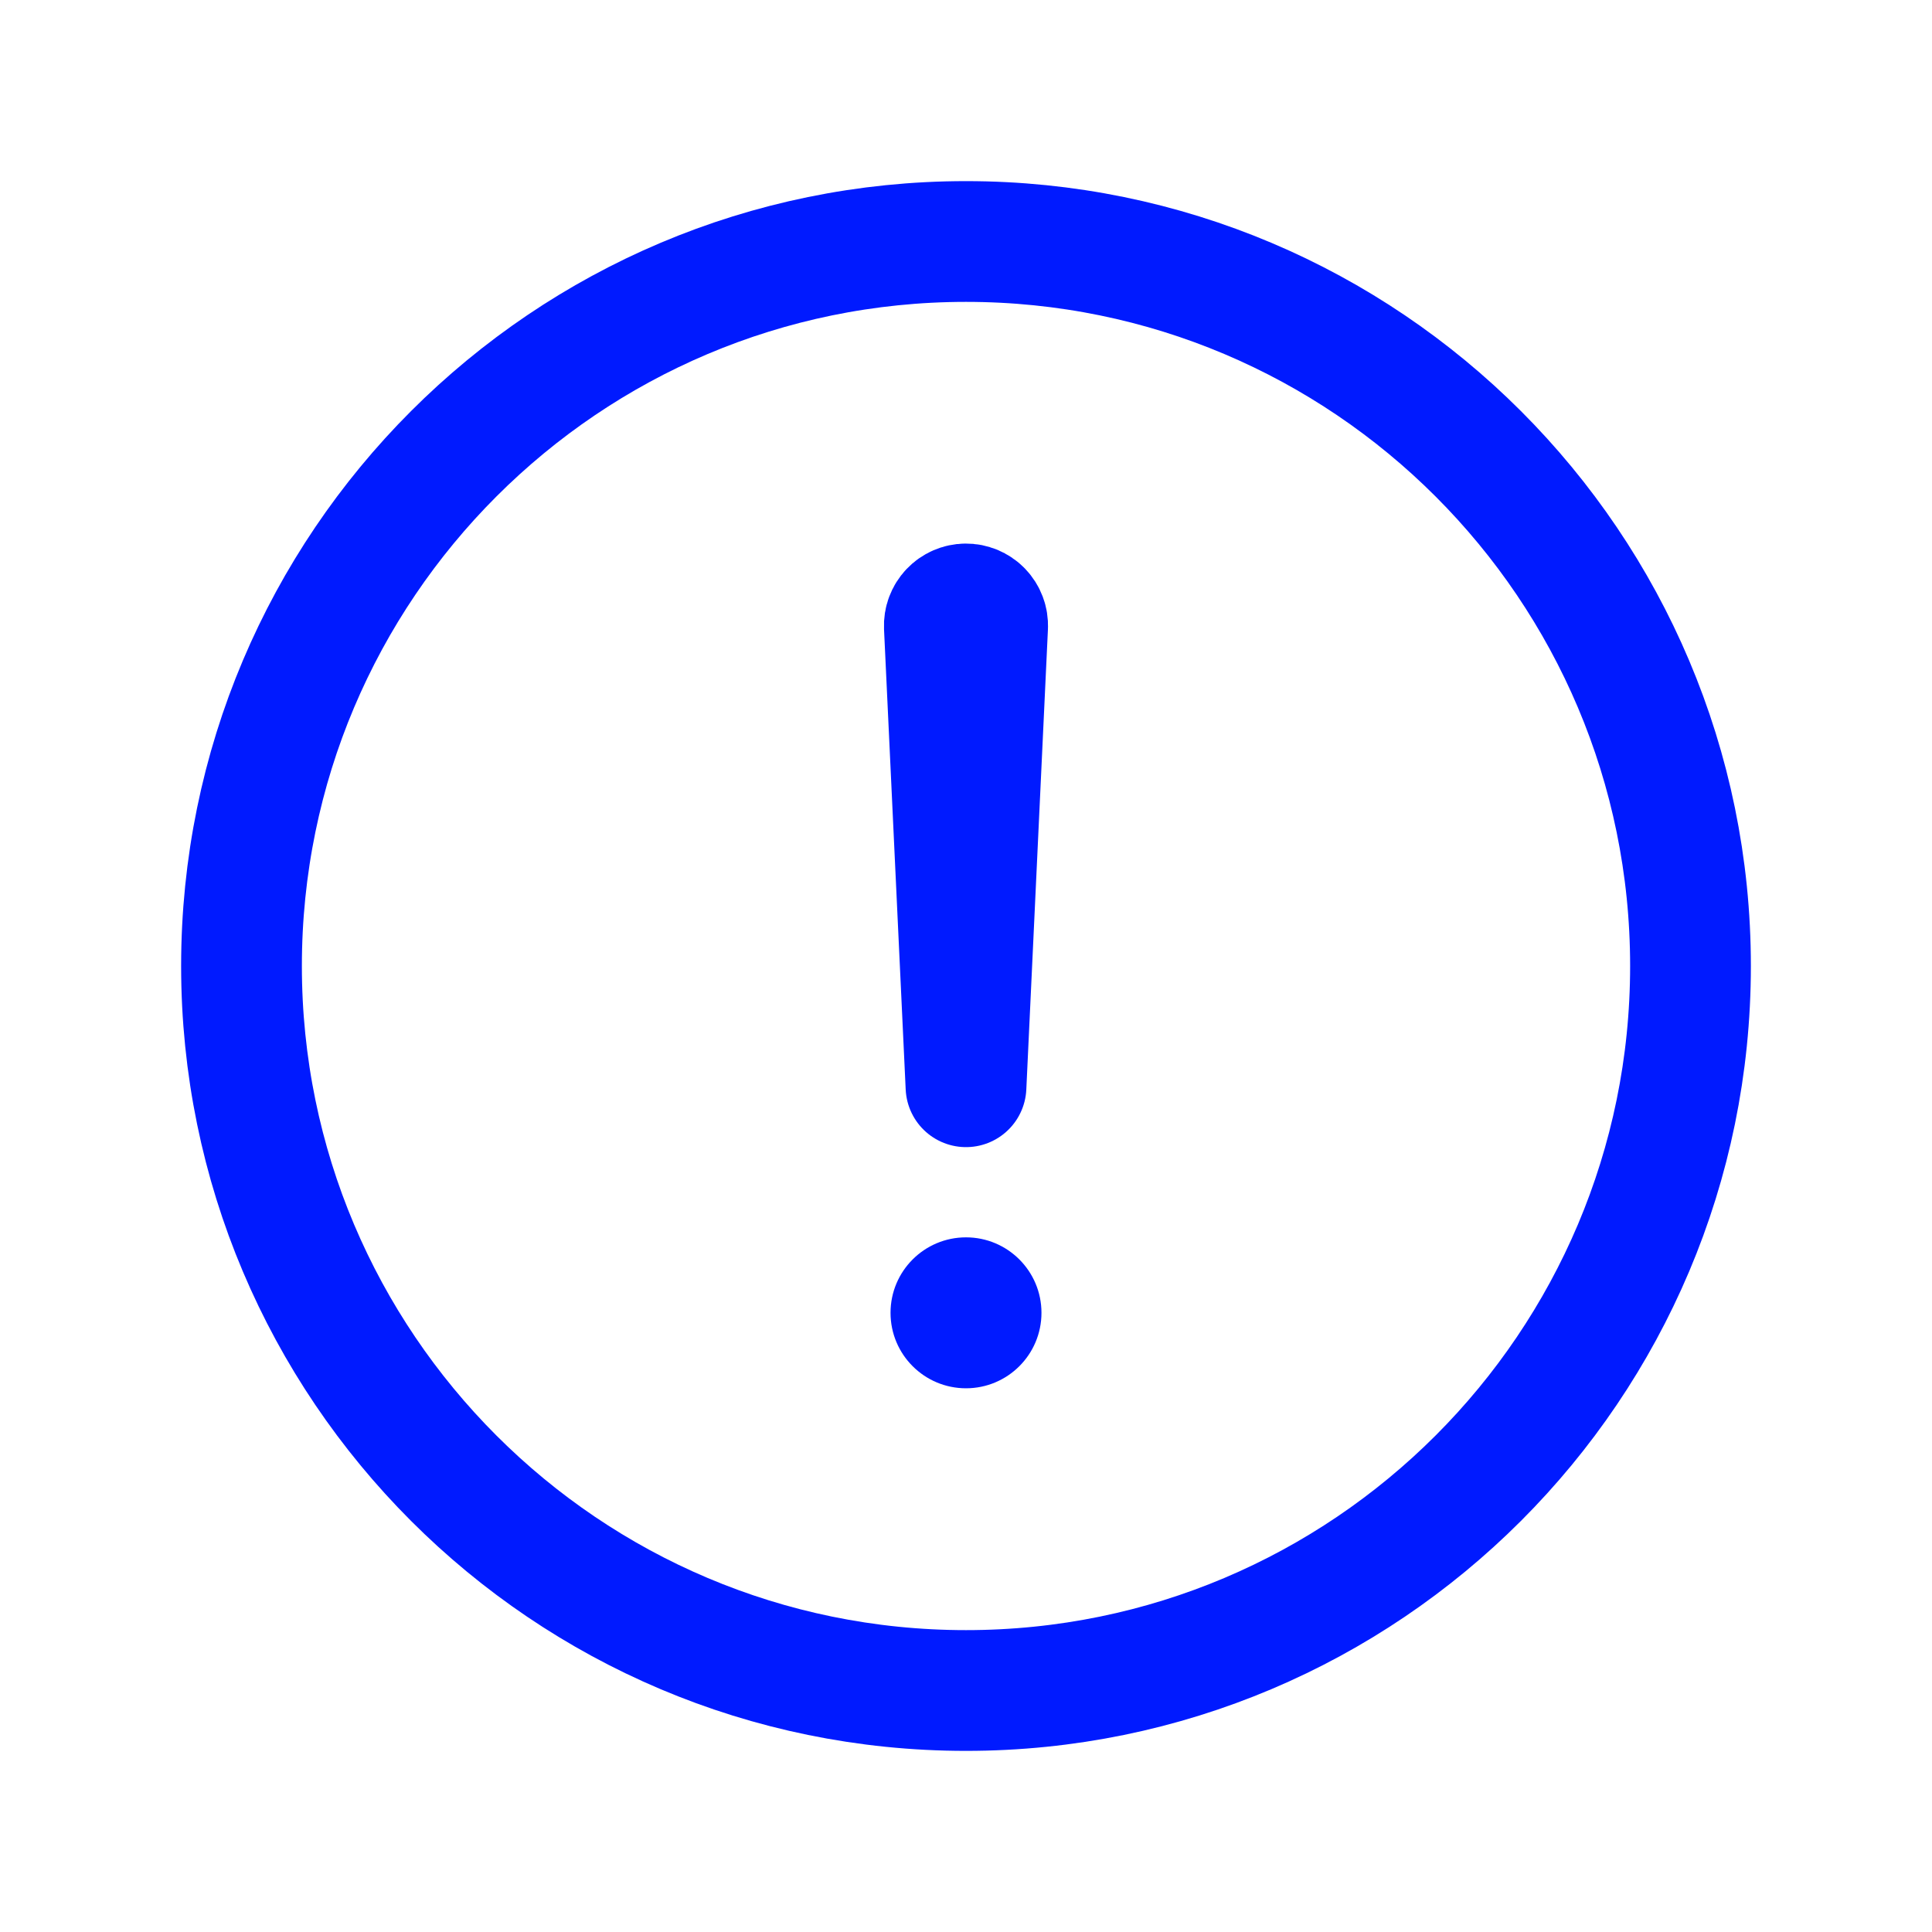
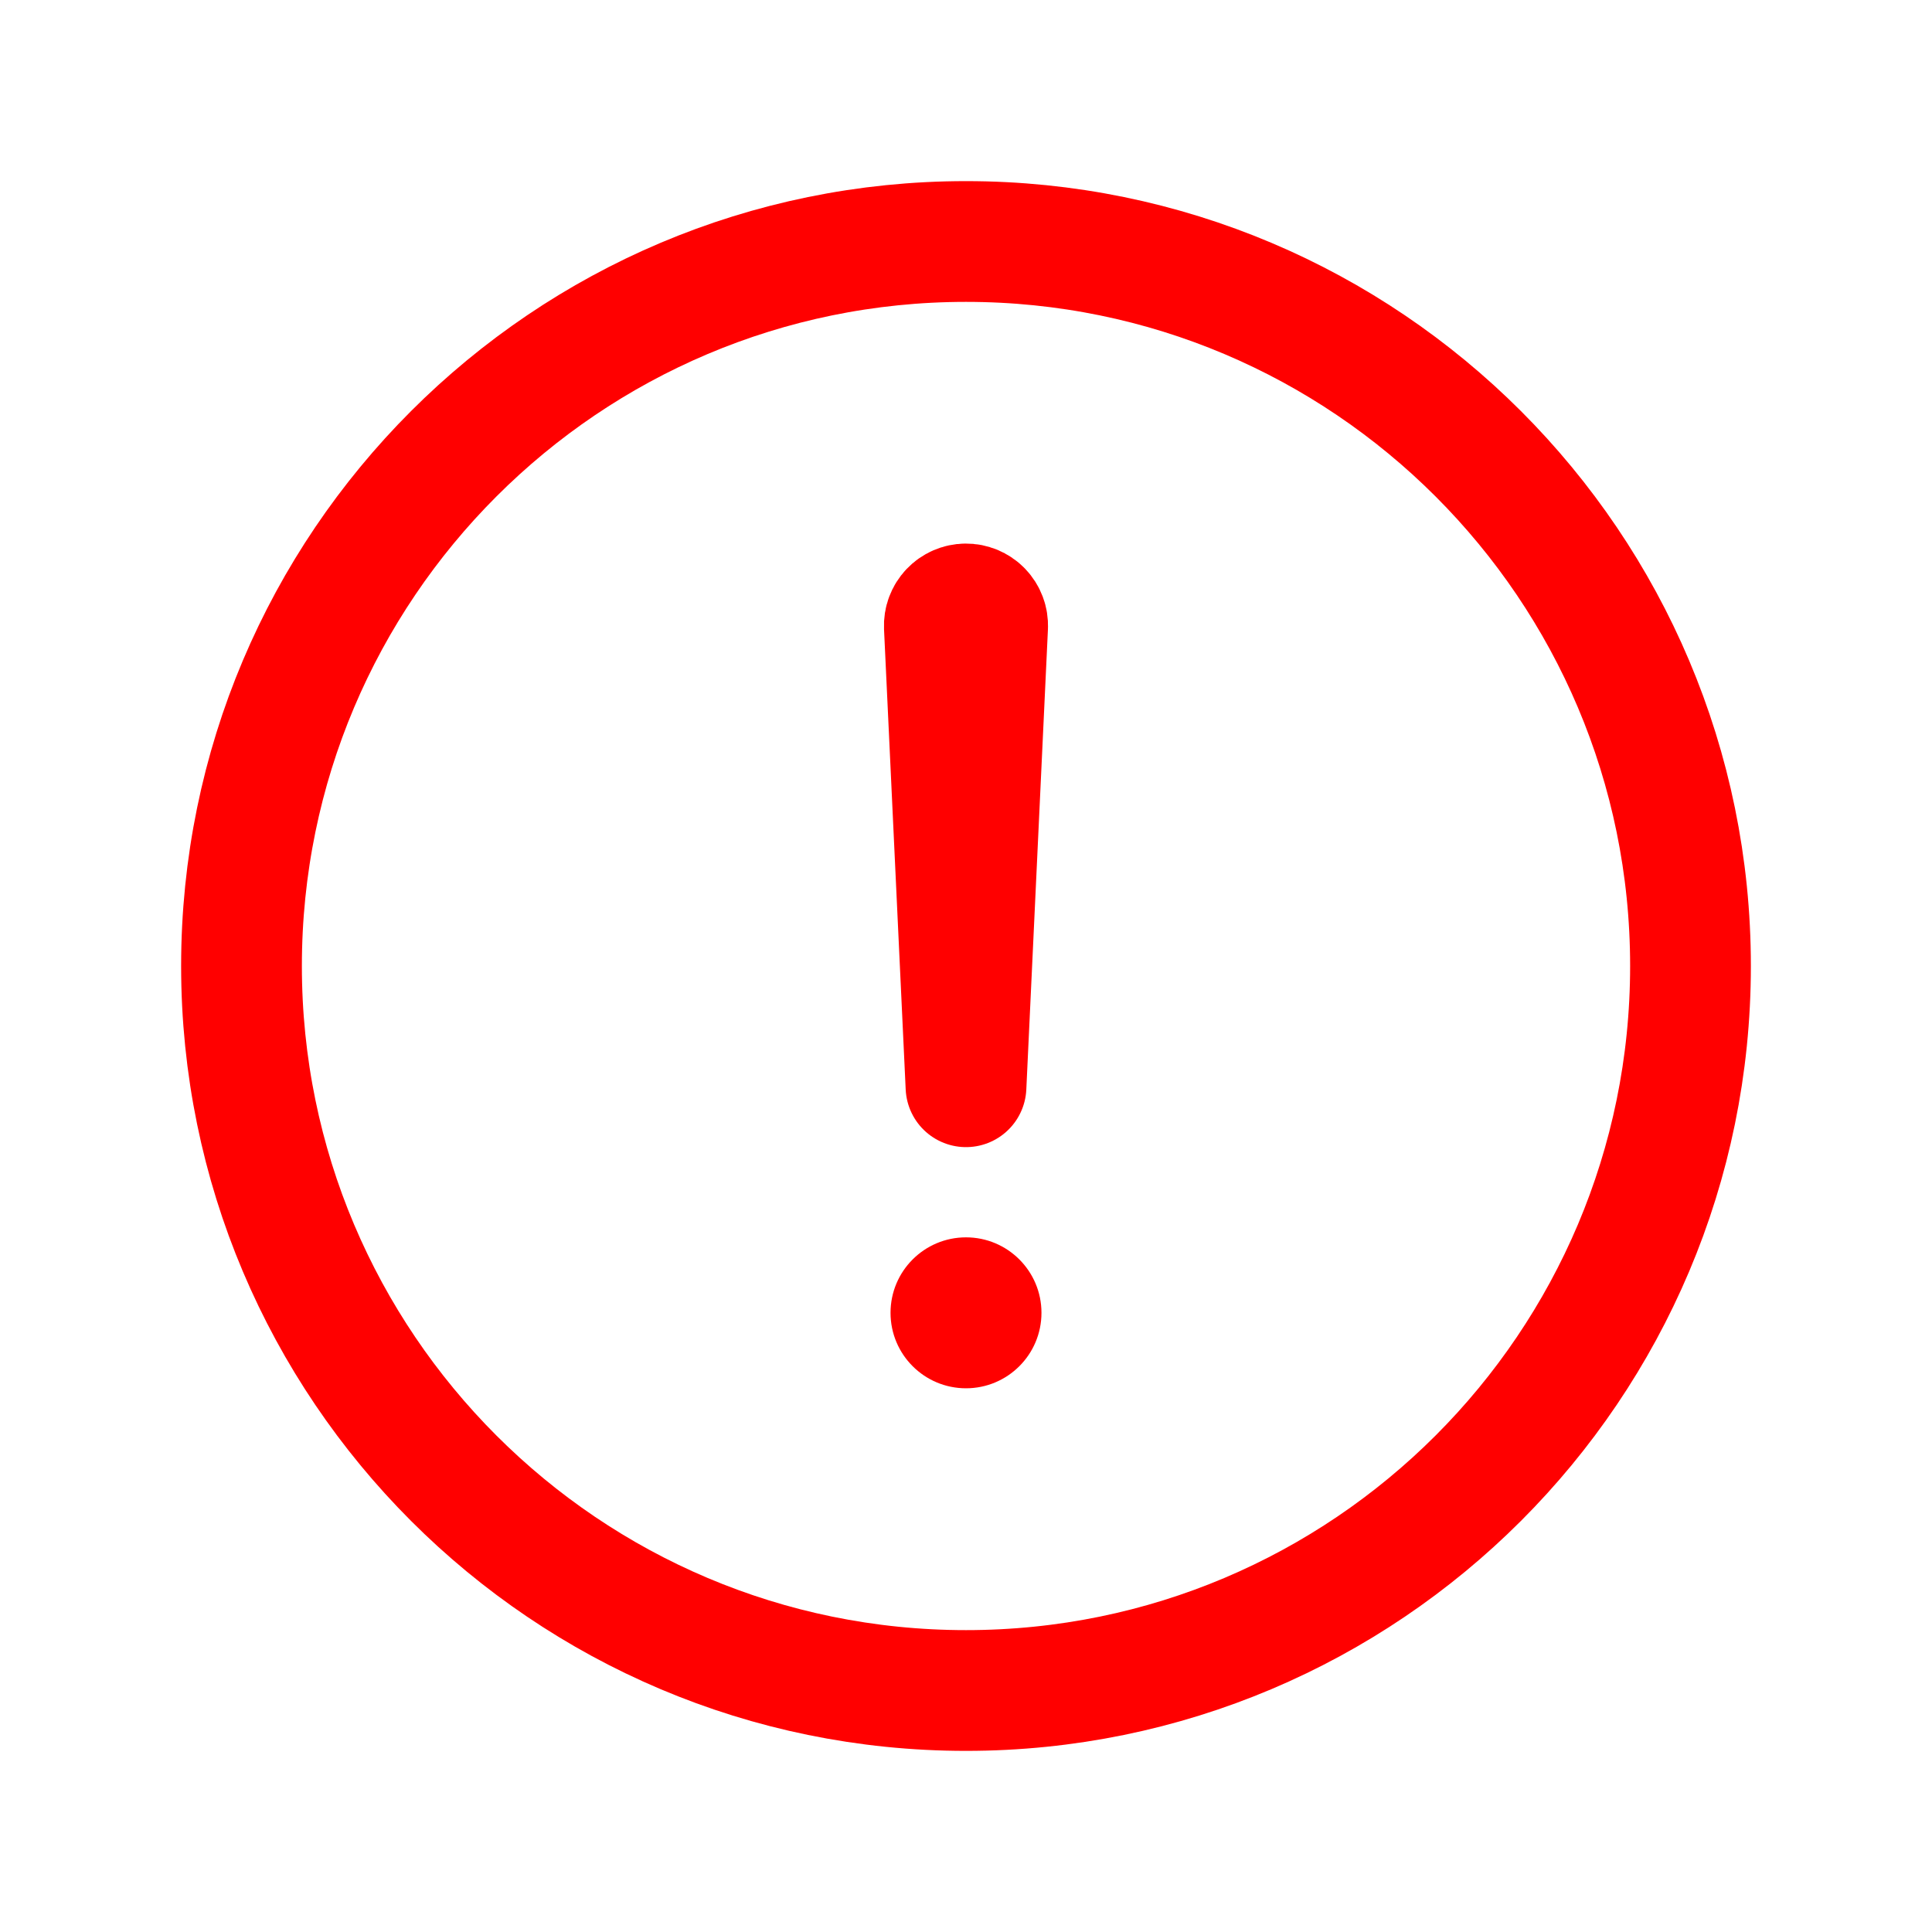
<svg xmlns="http://www.w3.org/2000/svg" class="ionicon" viewBox="0 0 512 512">
-   <path d="M448 256c0-106-86-192-192-192S64 150 64 256s86 192 192 192 192-86 192-192z" fill="none" stroke="#001aff" stroke-miterlimit="10" stroke-width="32" />
-   <path d="M250.26 166.05L256 288l5.73-121.95a5.74 5.74 0 00-5.79-6h0a5.74 5.74 0 00-5.68 6z" fill="none" stroke="#001aff" stroke-linecap="round" stroke-linejoin="round" stroke-width="32" />
-   <path d="M256 367.91a20 20 0 1120-20 20 20 0 01-20 20z" fill="#001aff" />
+   <path d="M448 256c0-106-86-192-192-192S64 150 64 256s86 192 192 192 192-86 192-192z" fill="none" stroke="red" stroke-miterlimit="10" stroke-width="32" />
+   <path d="M250.26 166.05L256 288l5.73-121.95a5.74 5.74 0 00-5.79-6h0a5.74 5.74 0 00-5.68 6z" fill="none" stroke="red" stroke-linecap="round" stroke-linejoin="round" stroke-width="32" />
+   <path d="M256 367.91a20 20 0 1120-20 20 20 0 01-20 20z" fill="red" />
</svg>
